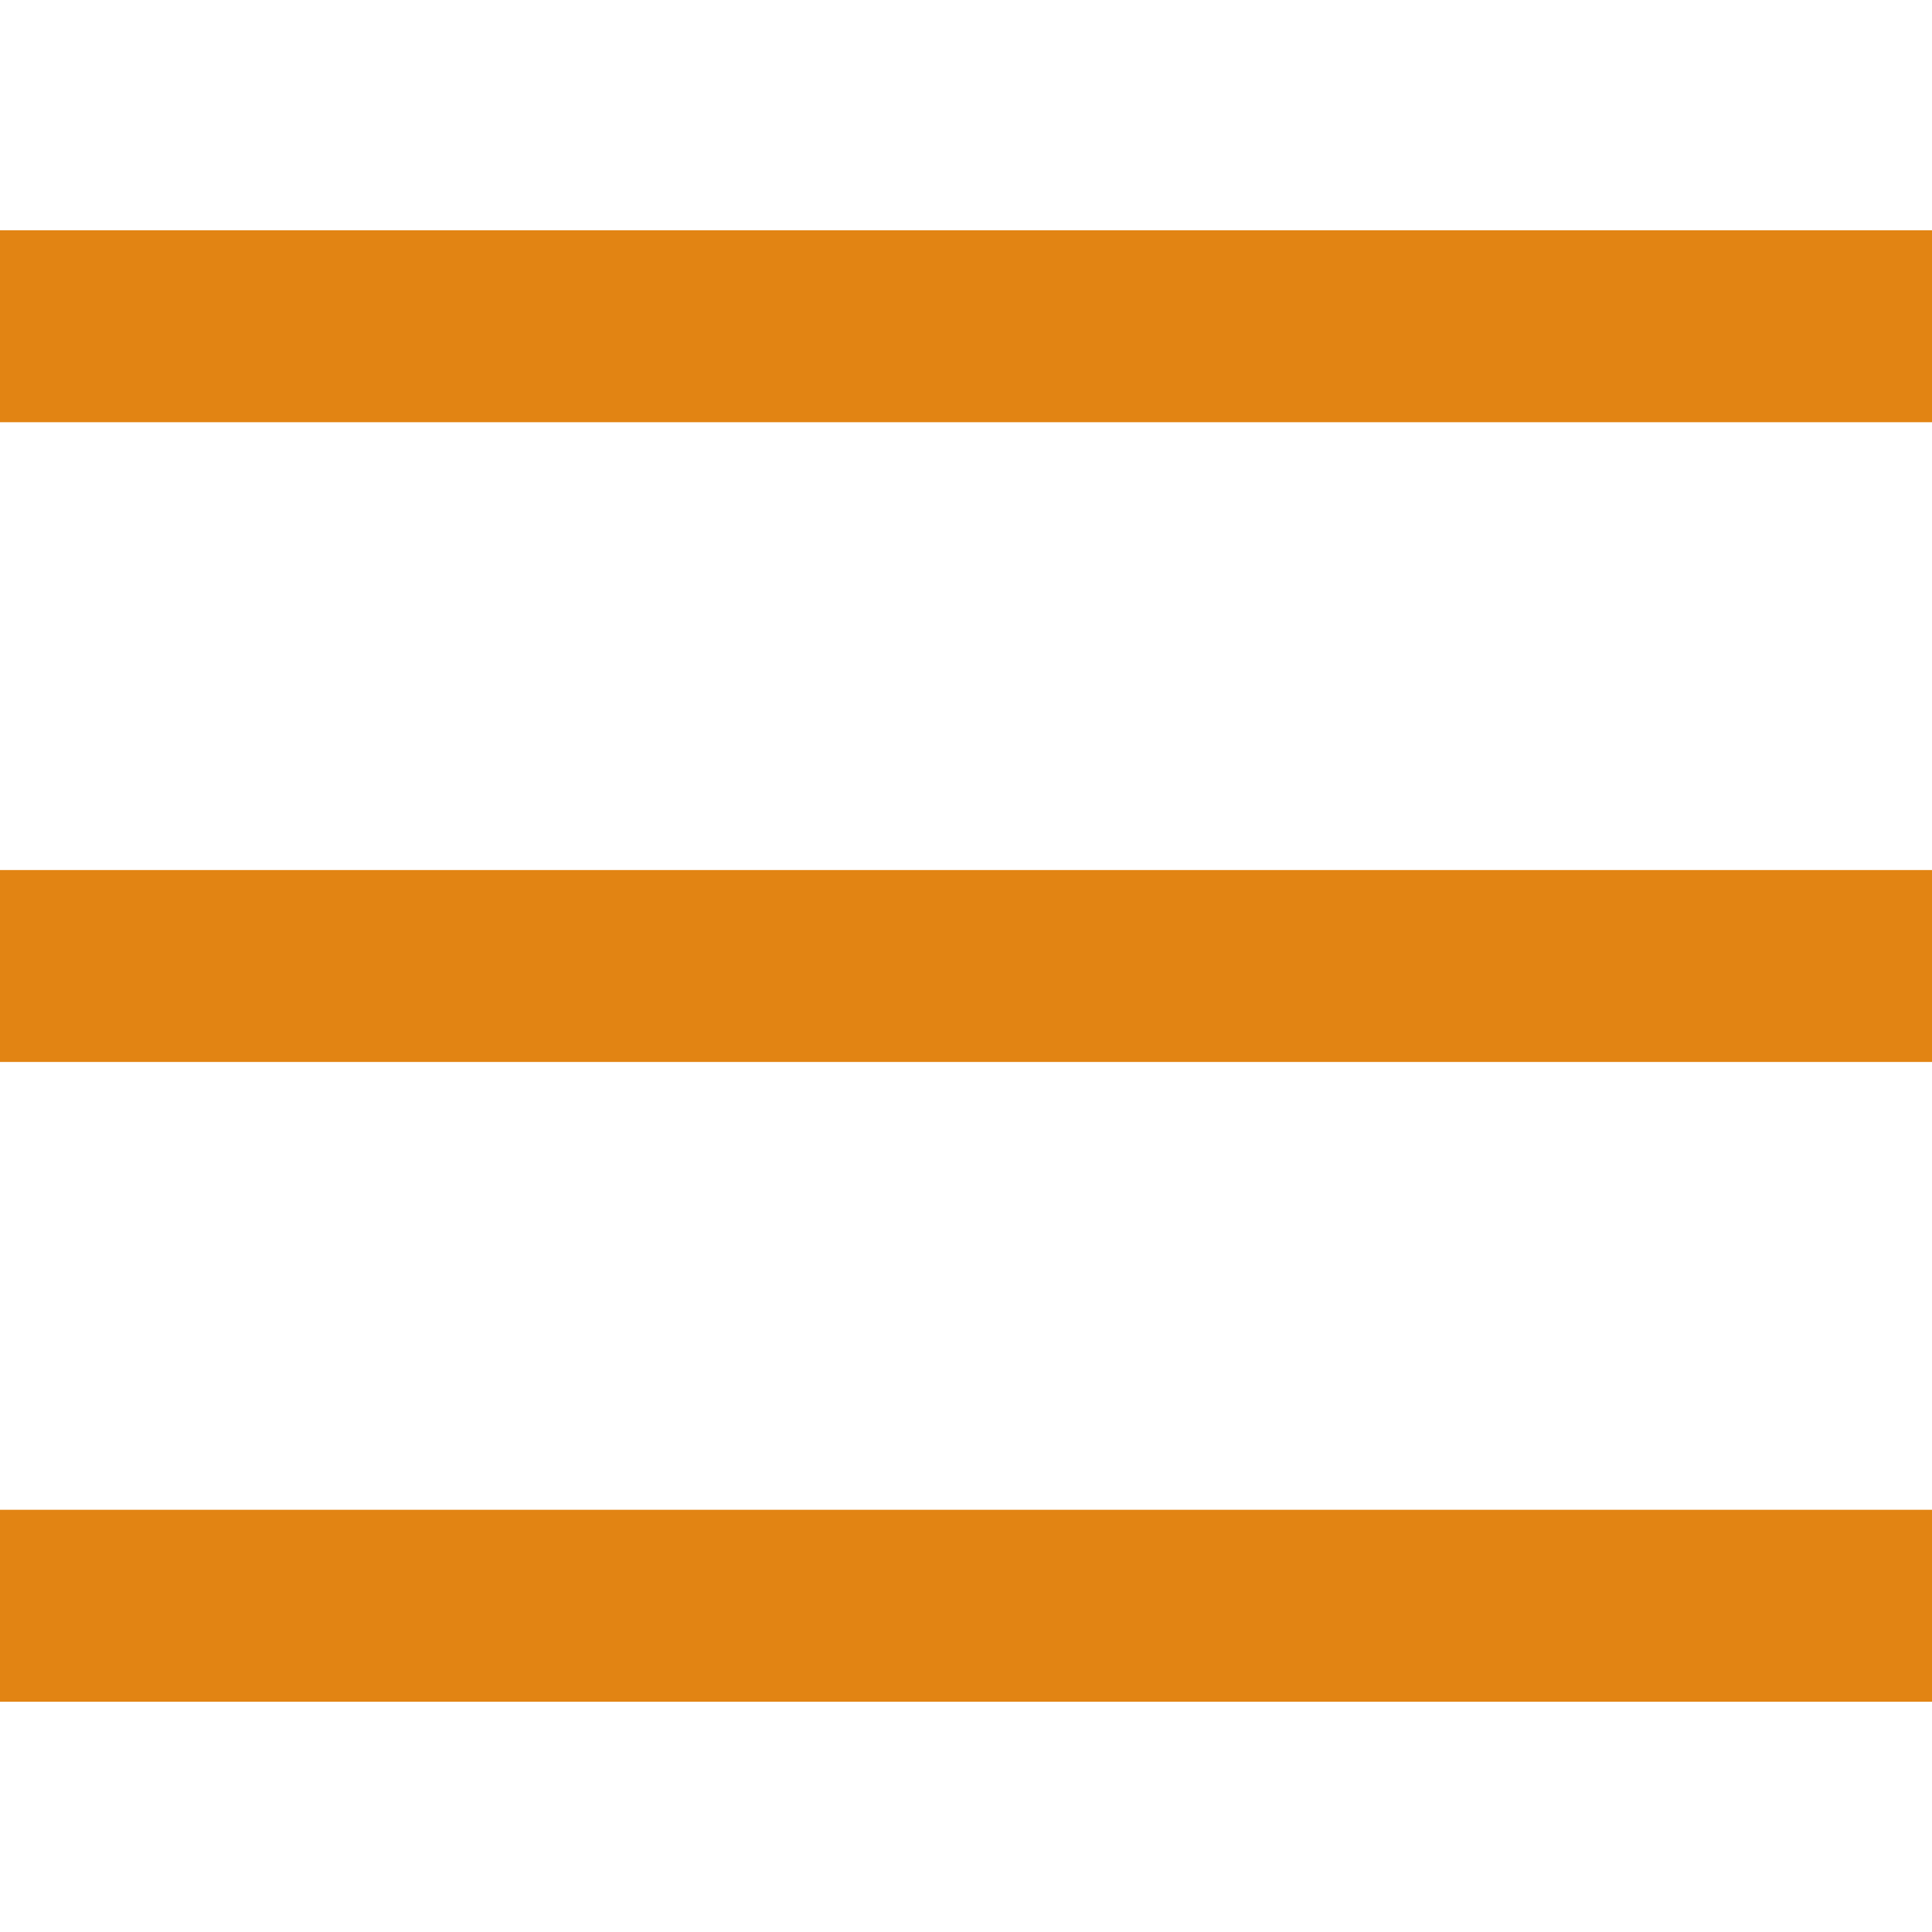
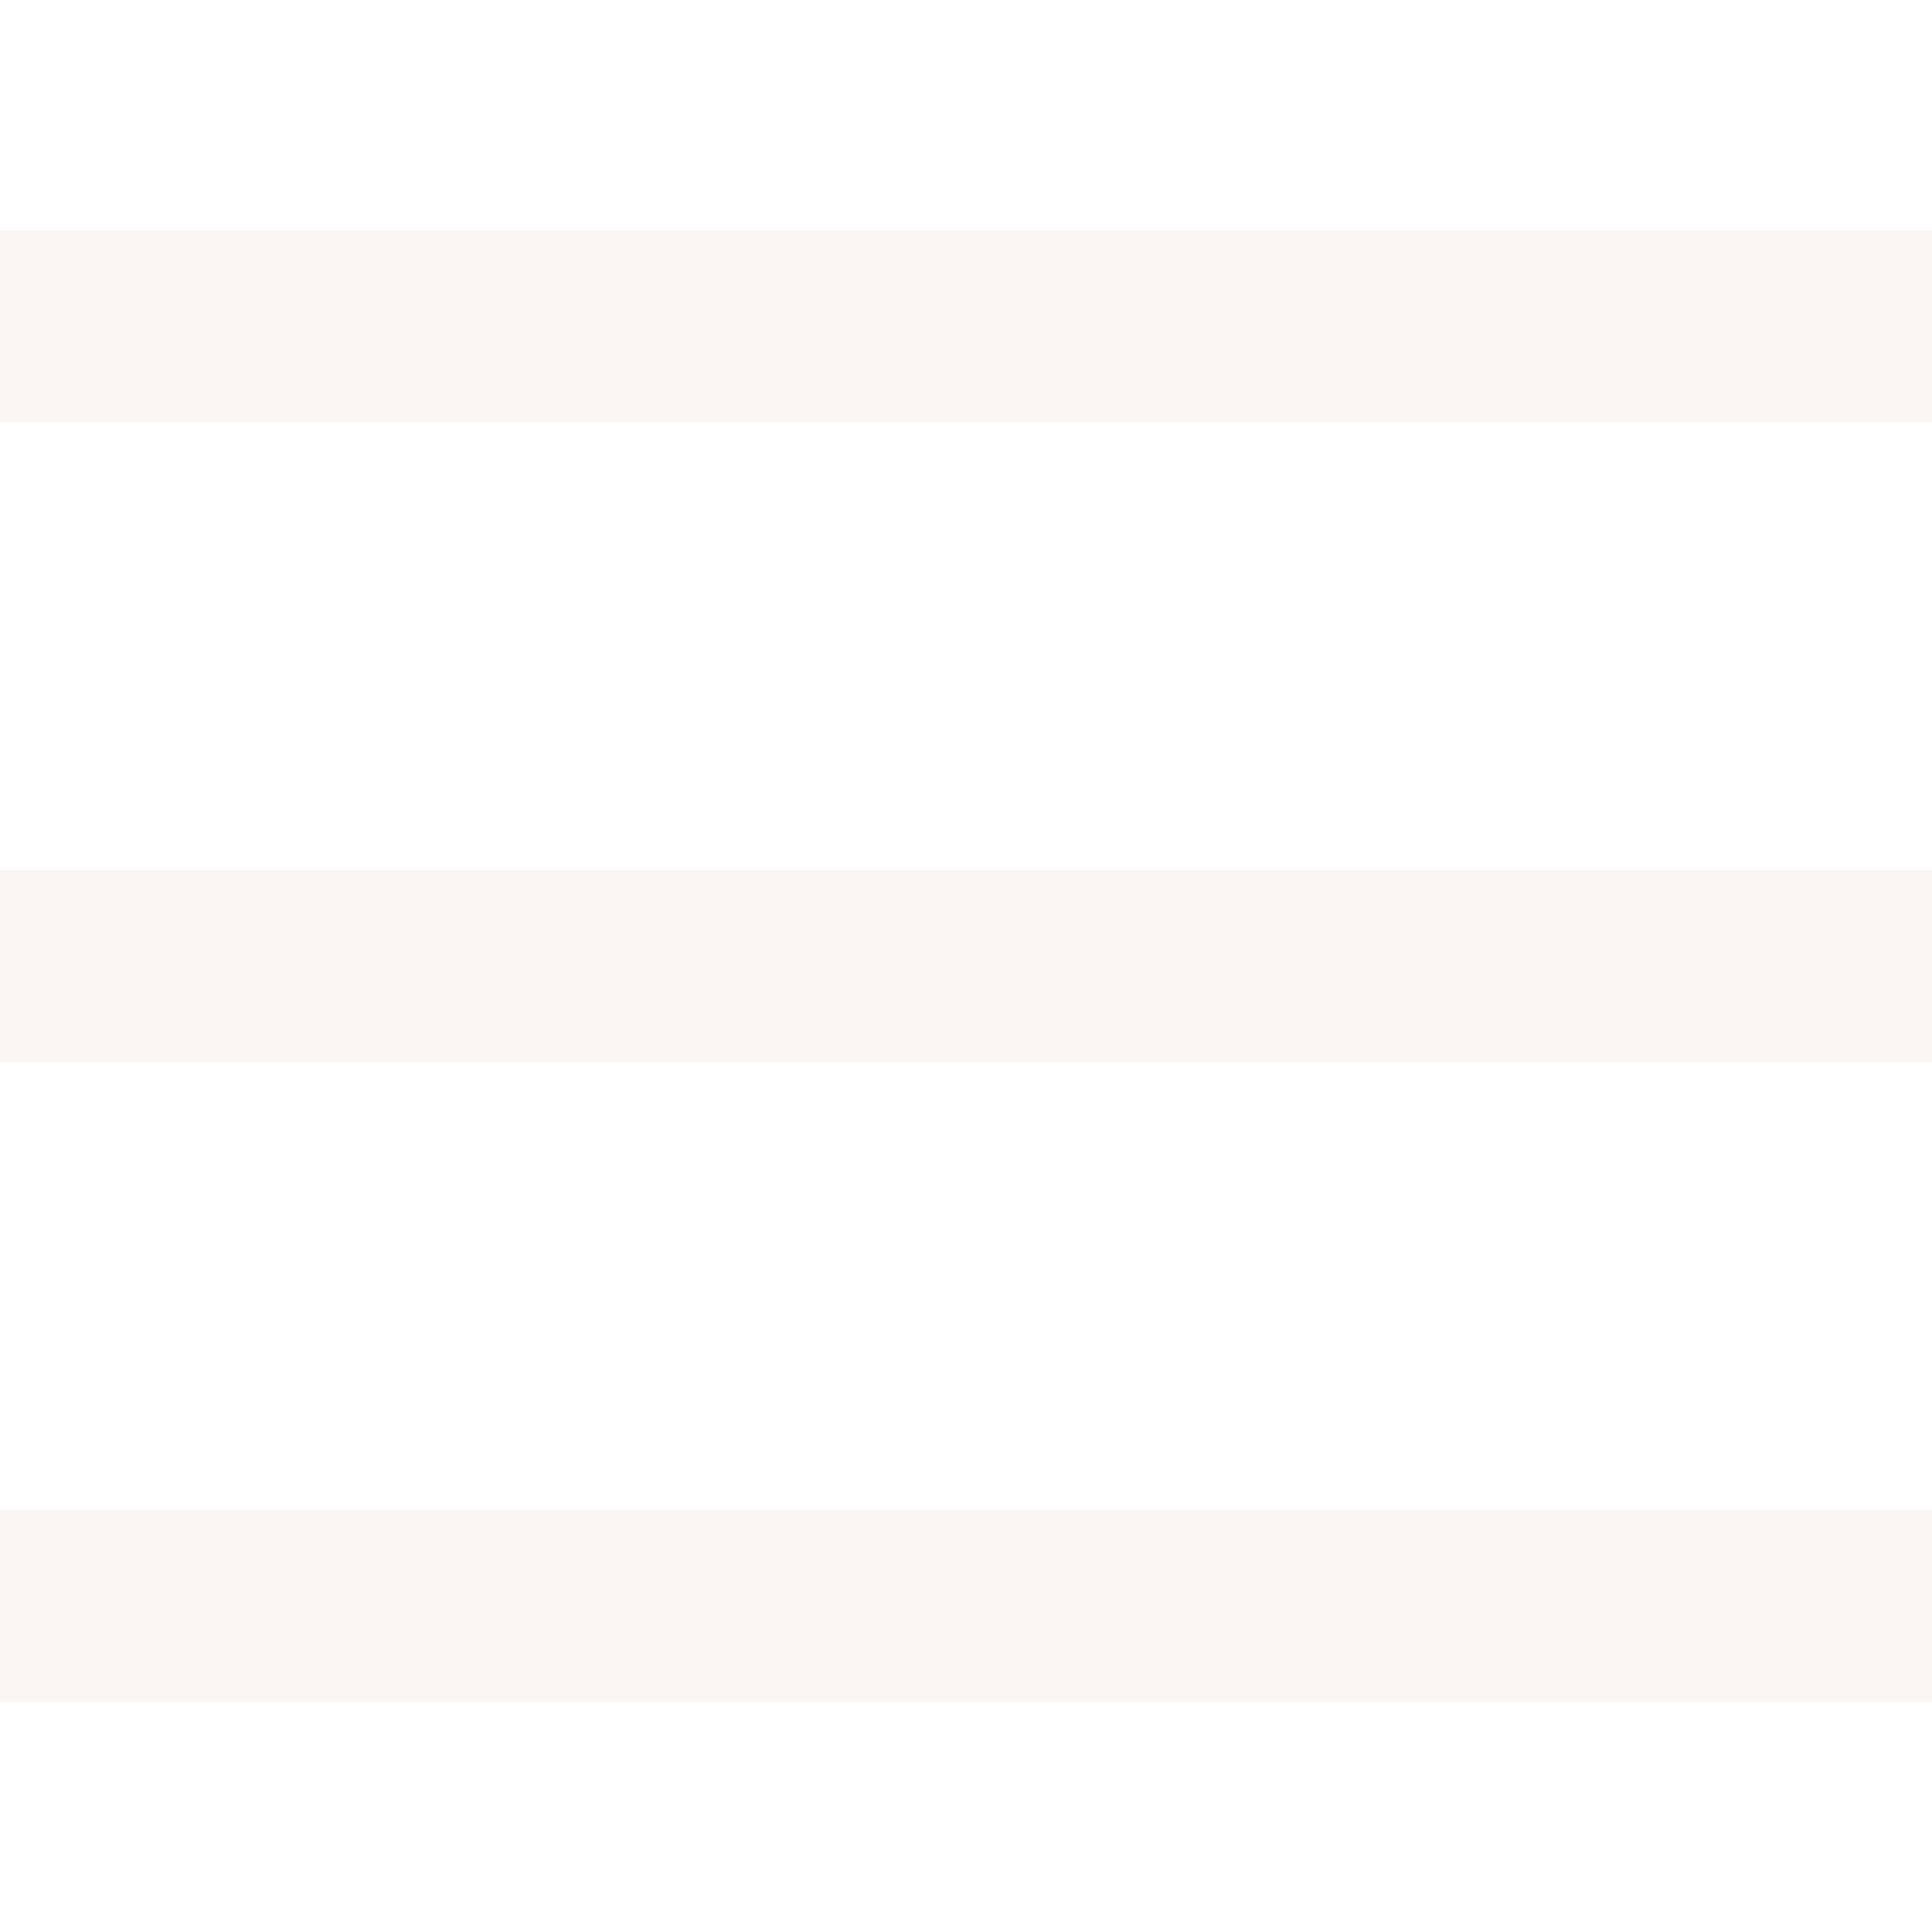
- <svg xmlns="http://www.w3.org/2000/svg" fill="#E28413" version="1.1" id="svg-a760" x="0px" y="0px" viewBox="0 0 302 302" style="enable-background:new 0 0 302 302;" xml:space="preserve" class="u-svg-content">
+ <svg xmlns="http://www.w3.org/2000/svg" fill="#FBF5F3" version="1.1" id="svg-a760" x="0px" y="0px" viewBox="0 0 302 302" style="enable-background:new 0 0 302 302;" xml:space="preserve" class="u-svg-content">
  <g>
    <rect y="36" width="302" height="30" />
    <rect y="236" width="302" height="30" />
    <rect y="136" width="302" height="30" />
  </g>
</svg>
